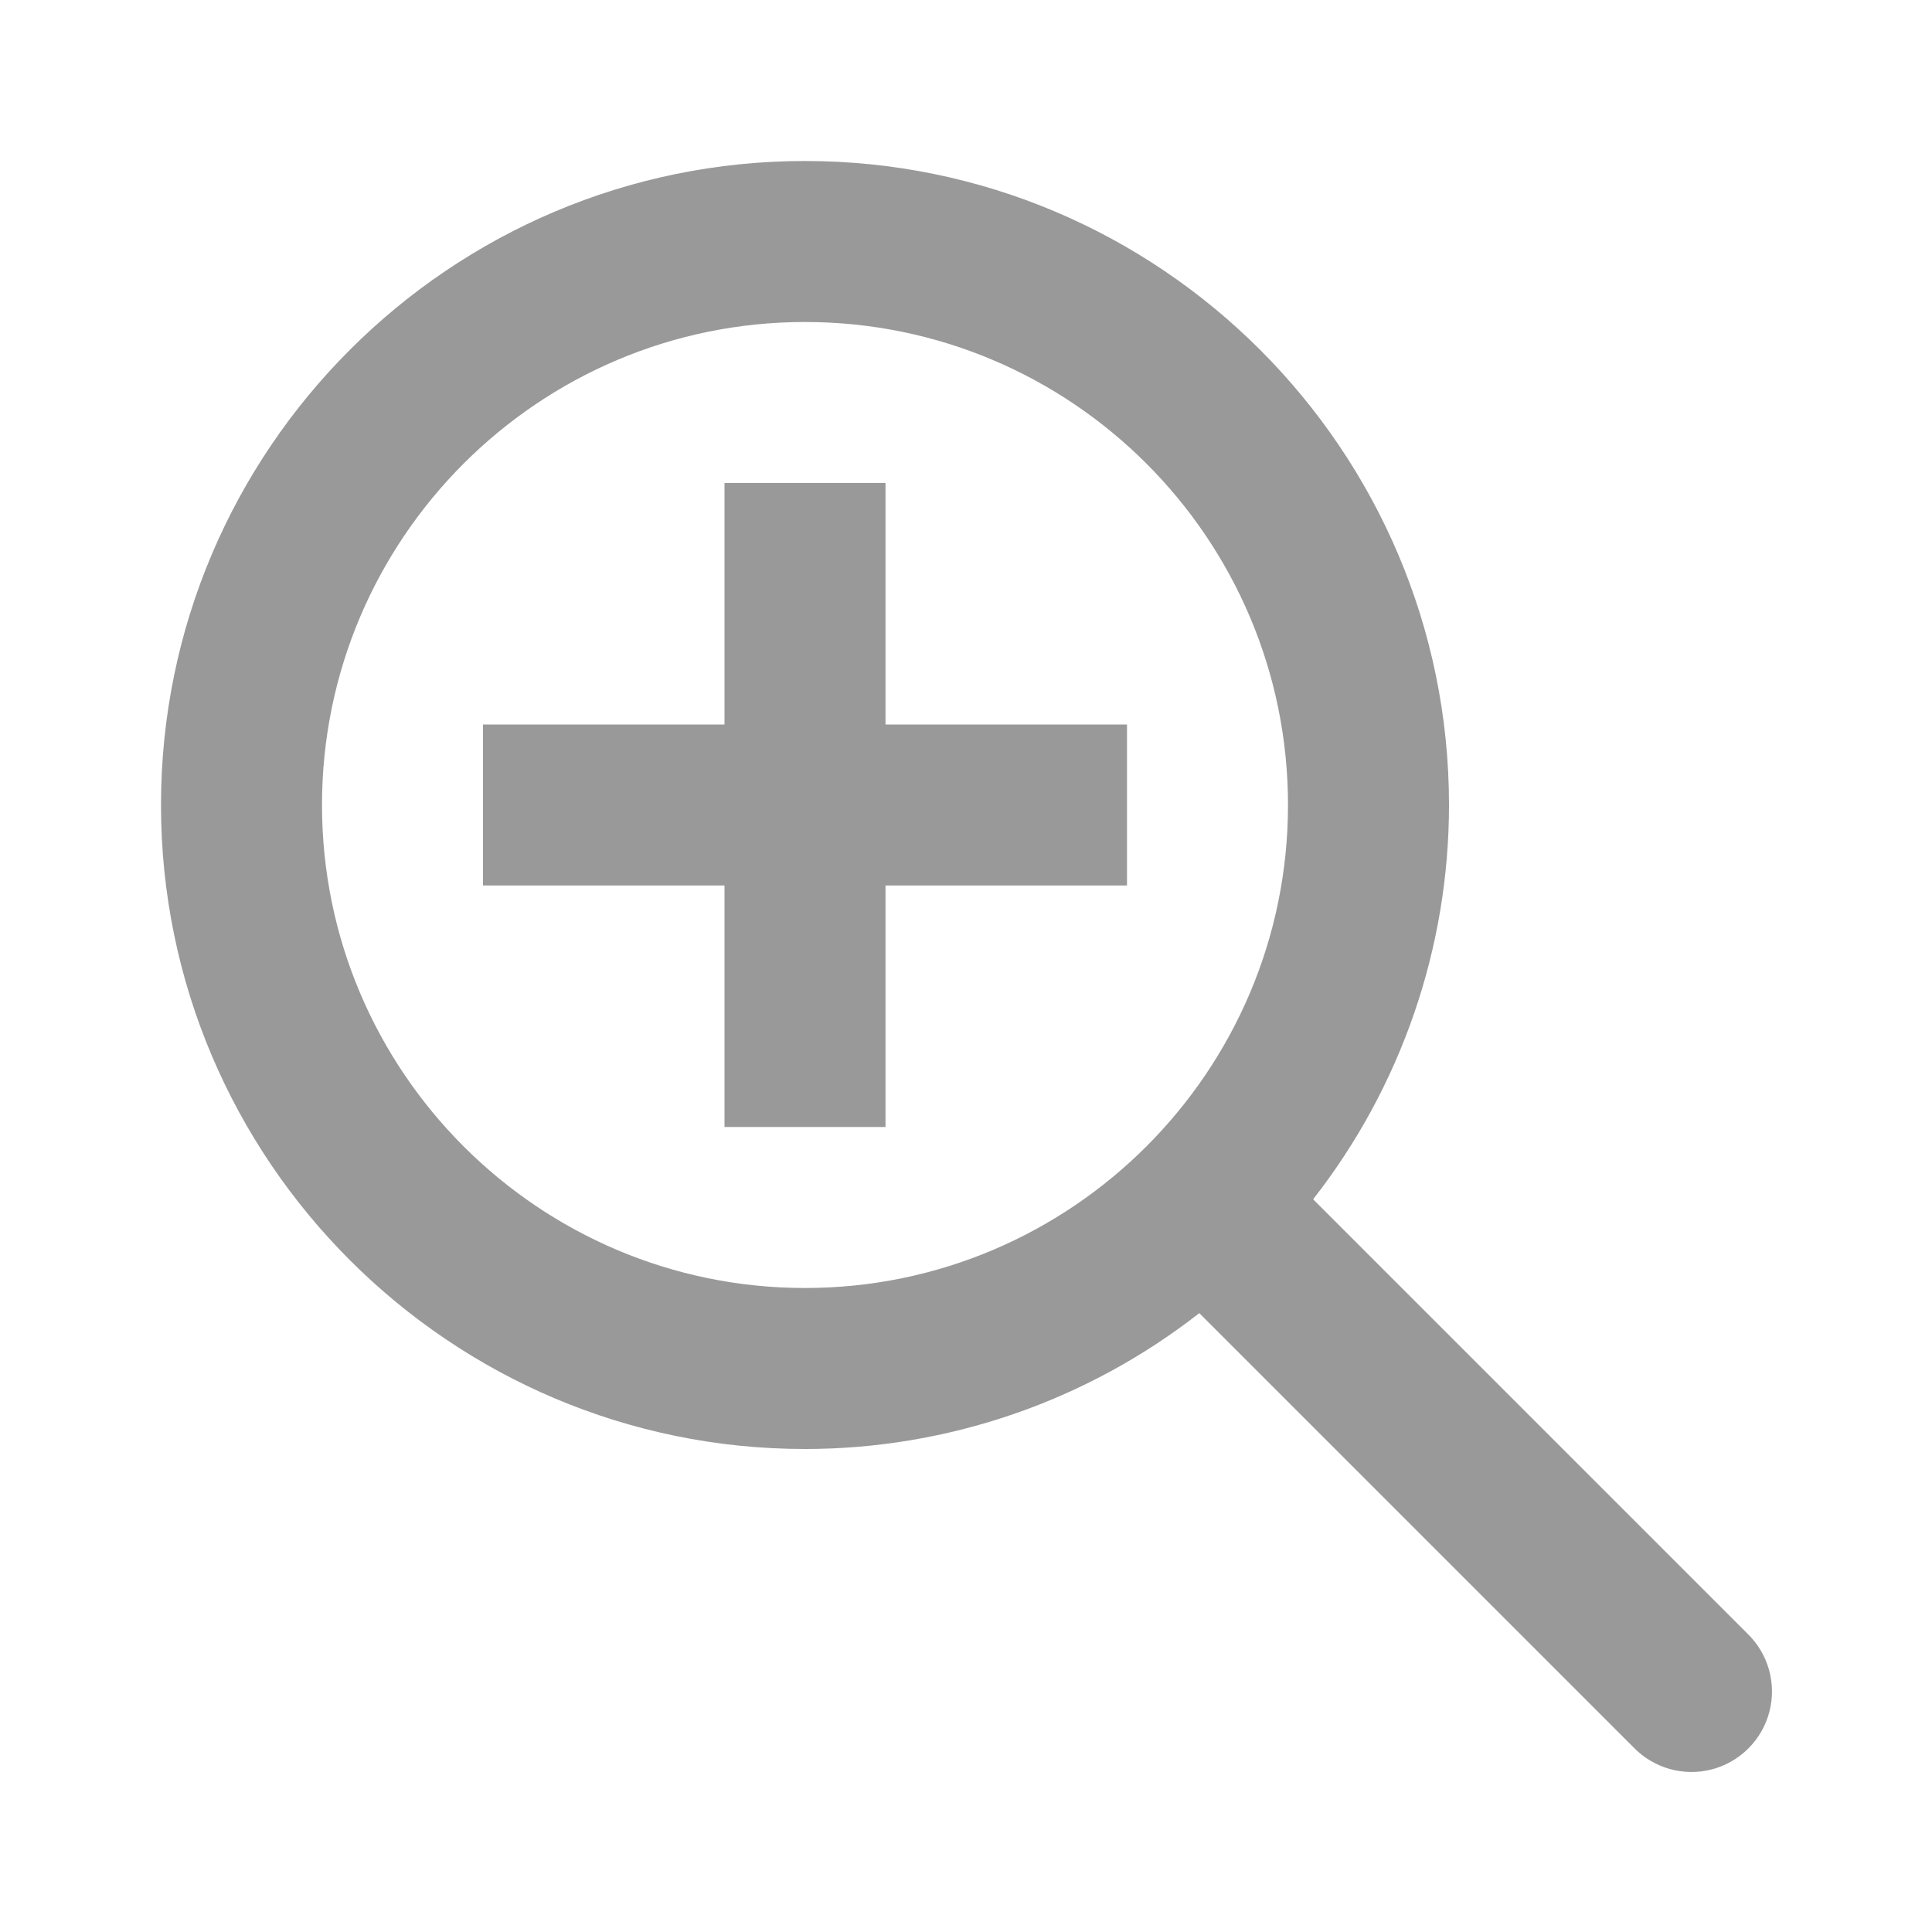
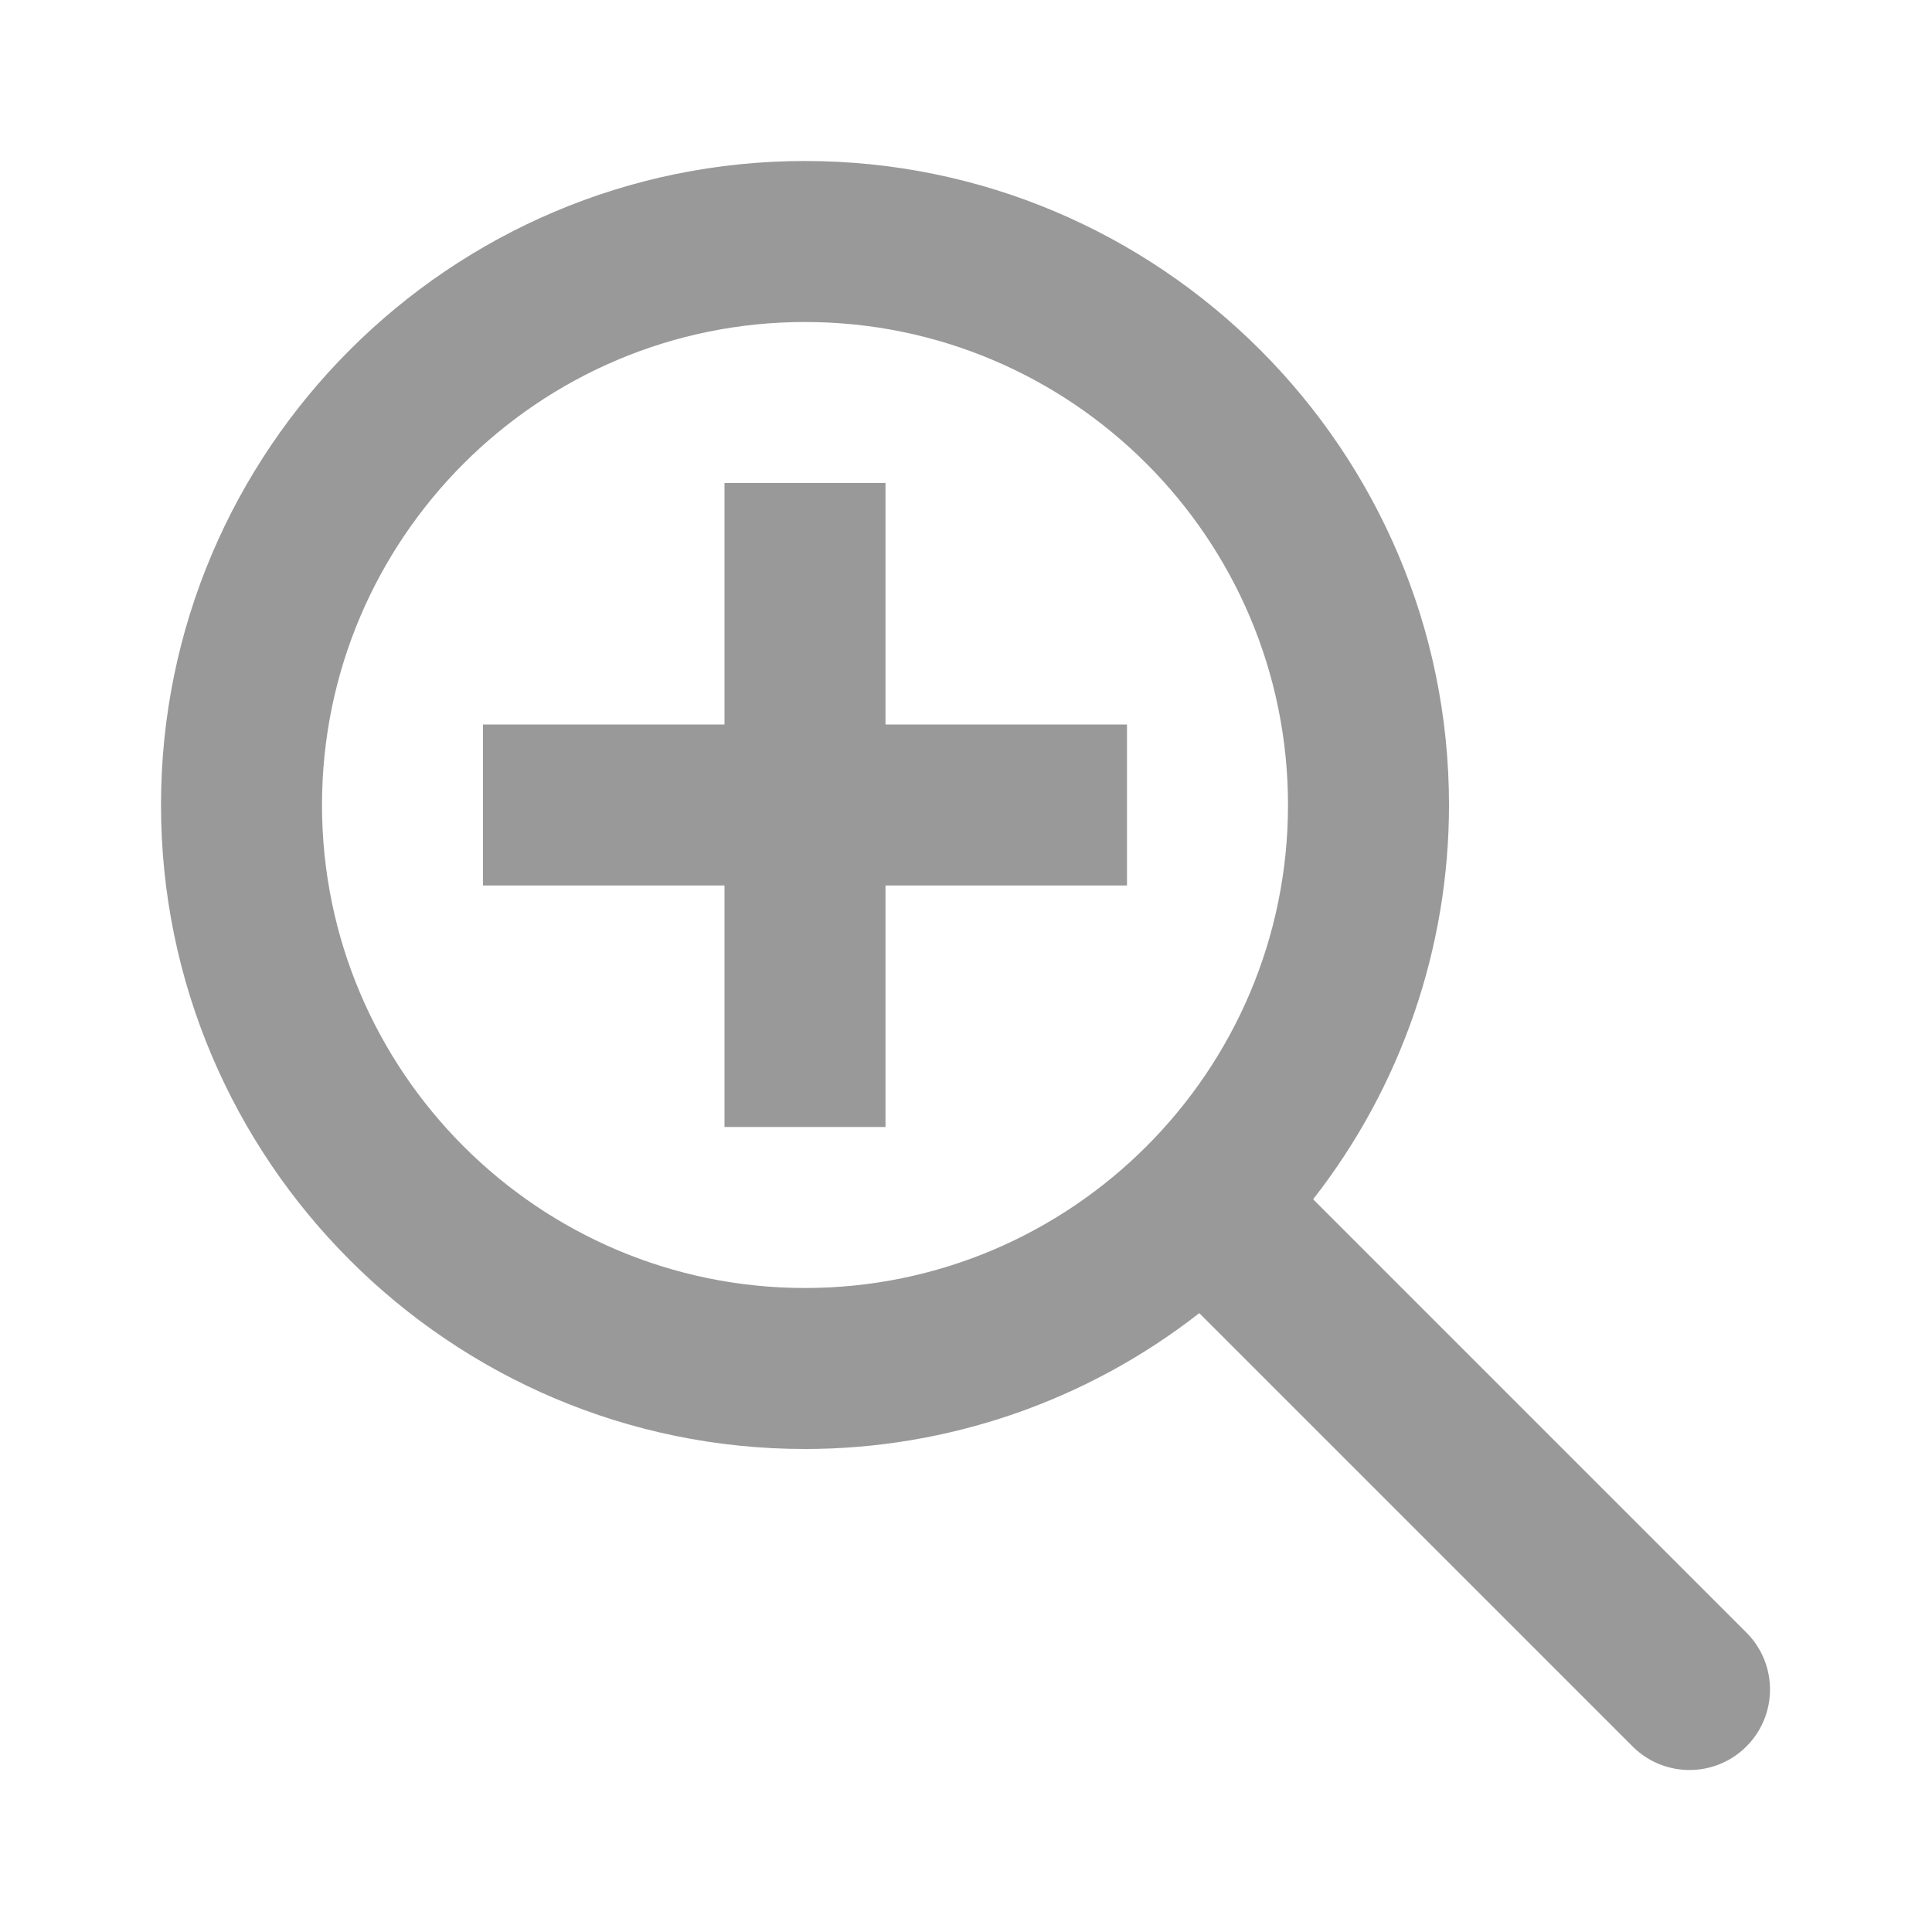
<svg xmlns="http://www.w3.org/2000/svg" width="24" height="24" fill="none" viewBox="0 0 24 24">
-   <path fill="#000" fill-opacity=".4" d="M10 2c4.411 0 8 3.59 8 8a7.95 7.95 0 0 1-1.688 4.898l5.395 5.395a1 1 0 1 1-1.414 1.414l-5.395-5.395A7.95 7.95 0 0 1 10 18c-4.41 0-8-3.589-8-8s3.59-8 8-8m0 2c-3.309 0-6 2.691-6 6s2.691 6 6 6 6-2.69 6-6-2.69-6-6-6m1 2v3h3v2h-3v3H9v-3H6V9h3V6z" />
+   <path fill="#000" fill-opacity=".4" d="M10 2c4.411 0 8 3.59 8 8a7.95 7.95 0 0 1-1.688 4.898l5.395 5.395a1 1 0 0 1-1.414 1.414l-5.395-5.395A7.95 7.95 0 0 1 10 18c-4.41 0-8-3.589-8-8s3.59-8 8-8m0 2c-3.309 0-6 2.691-6 6s2.691 6 6 6 6-2.69 6-6-2.69-6-6-6m1 2v3h3v2h-3v3H9v-3H6V9h3V6z" />
</svg>
